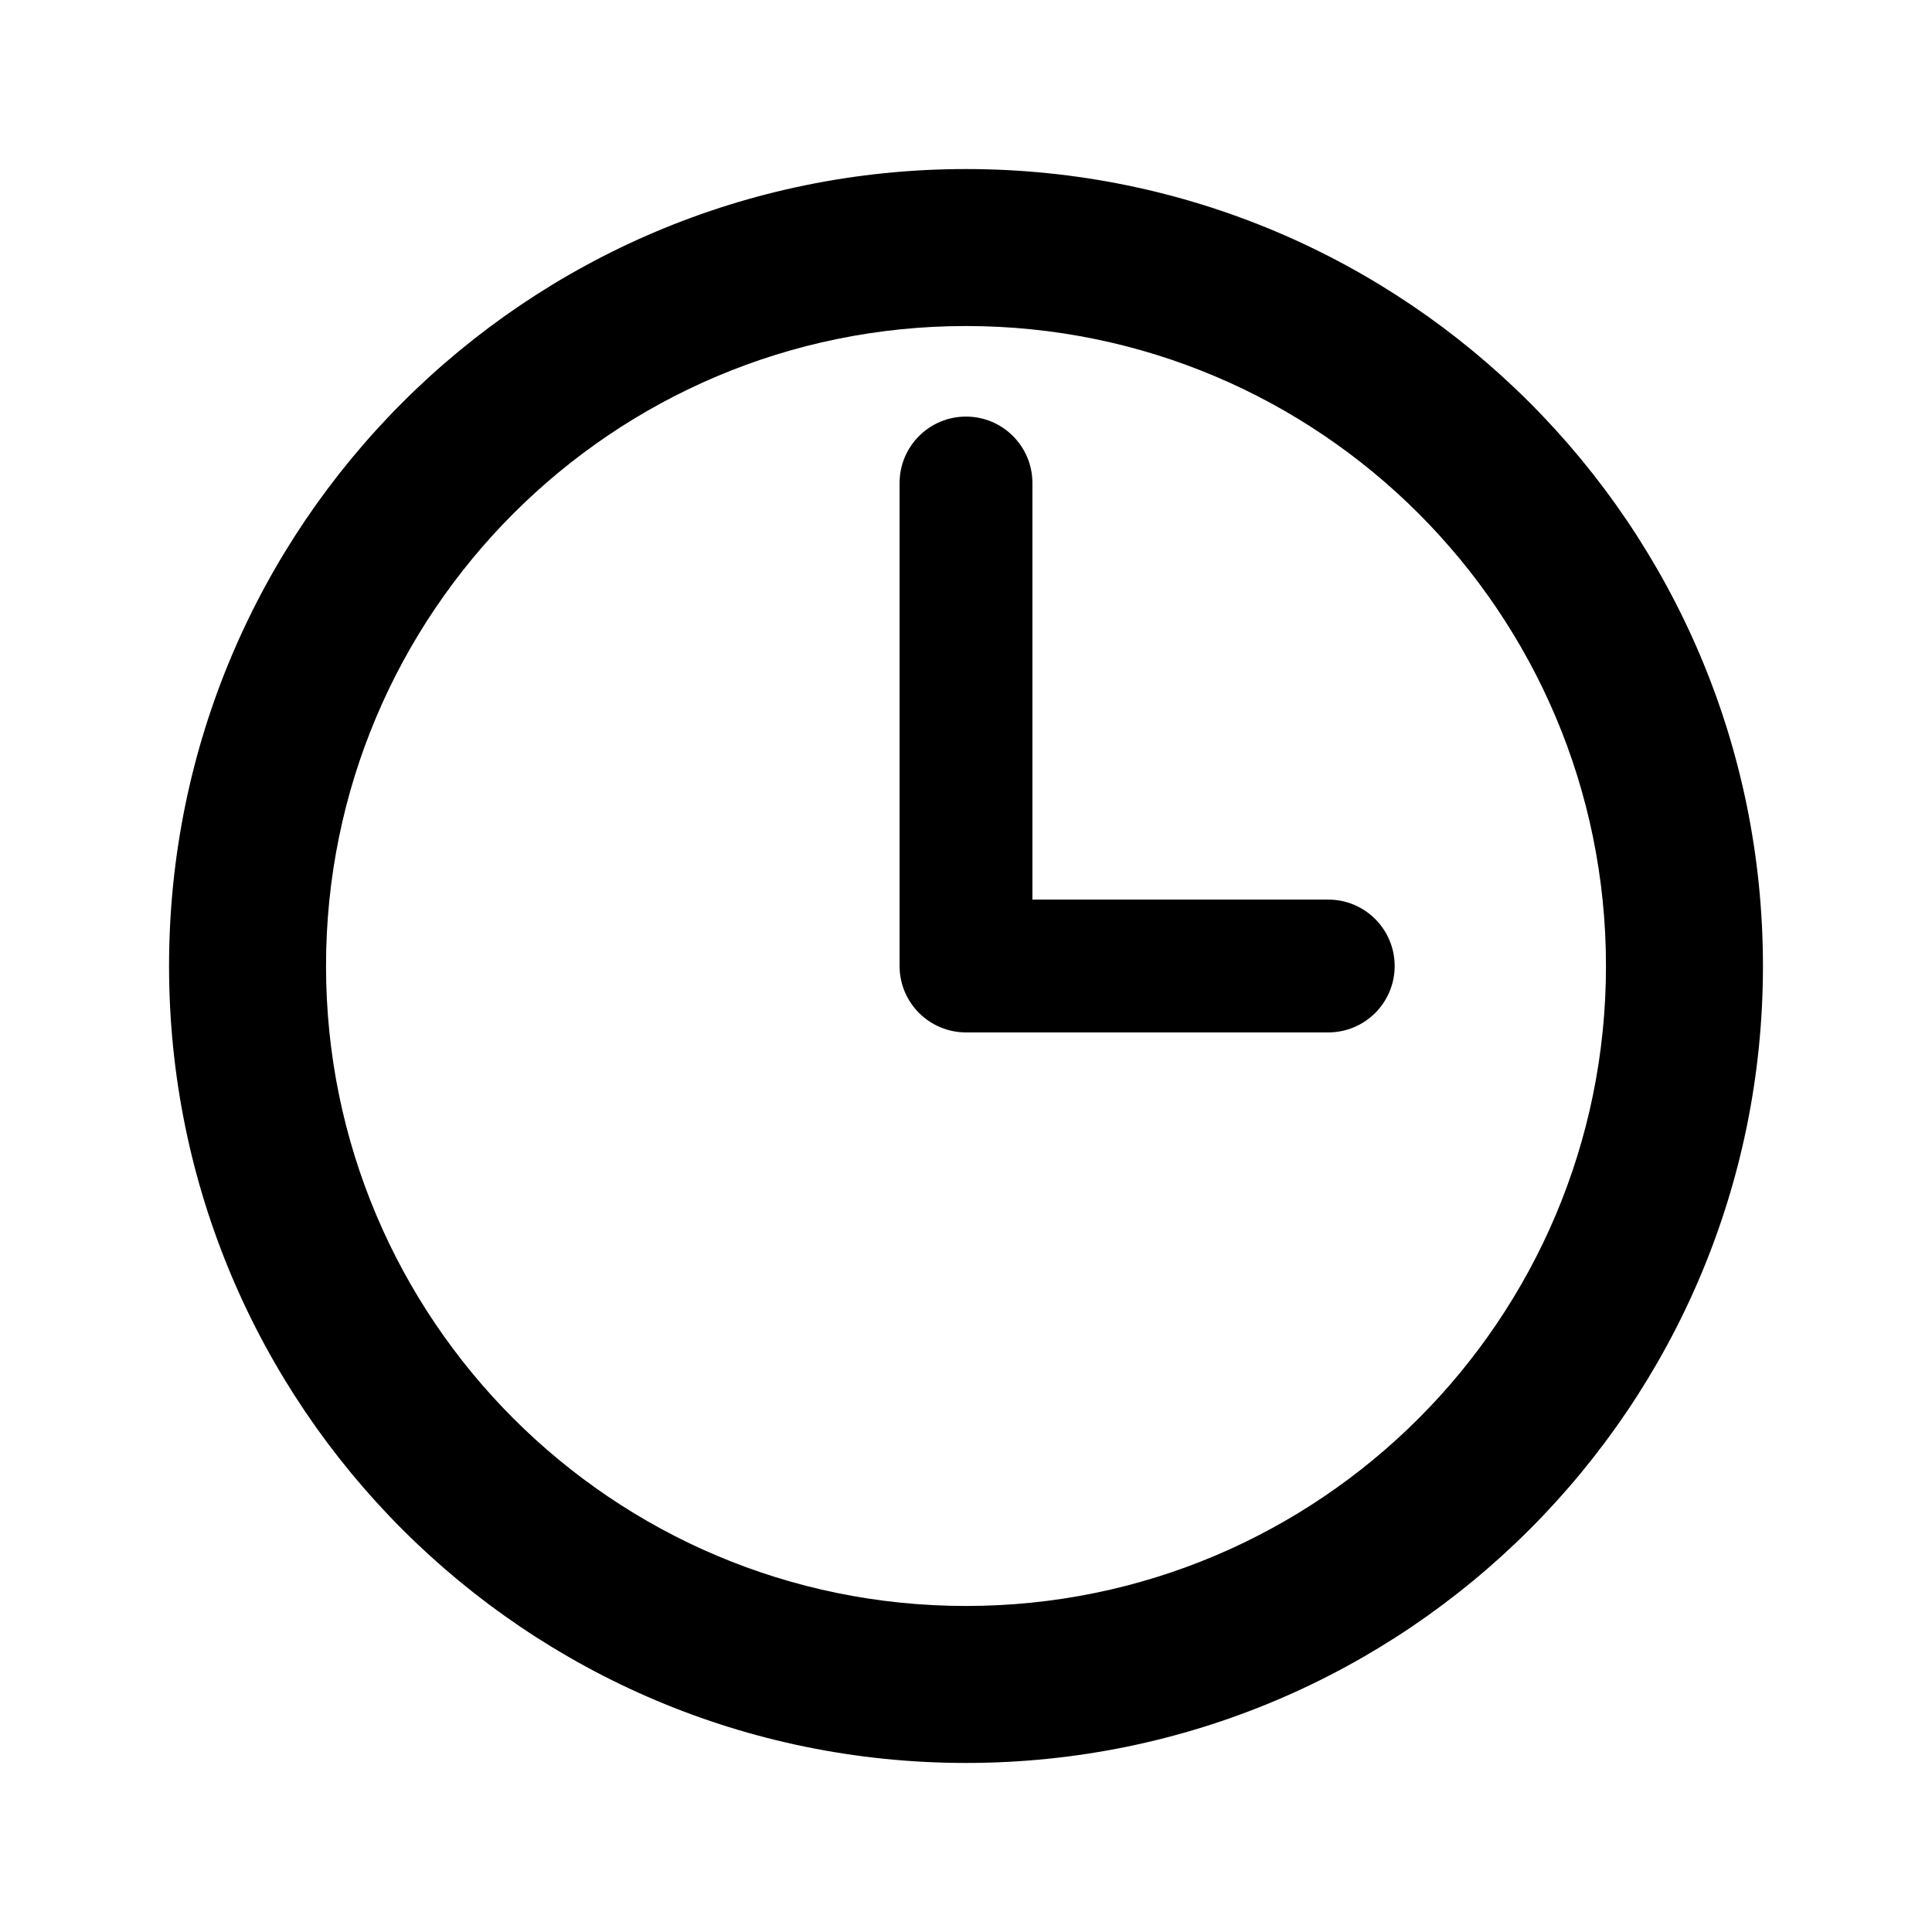
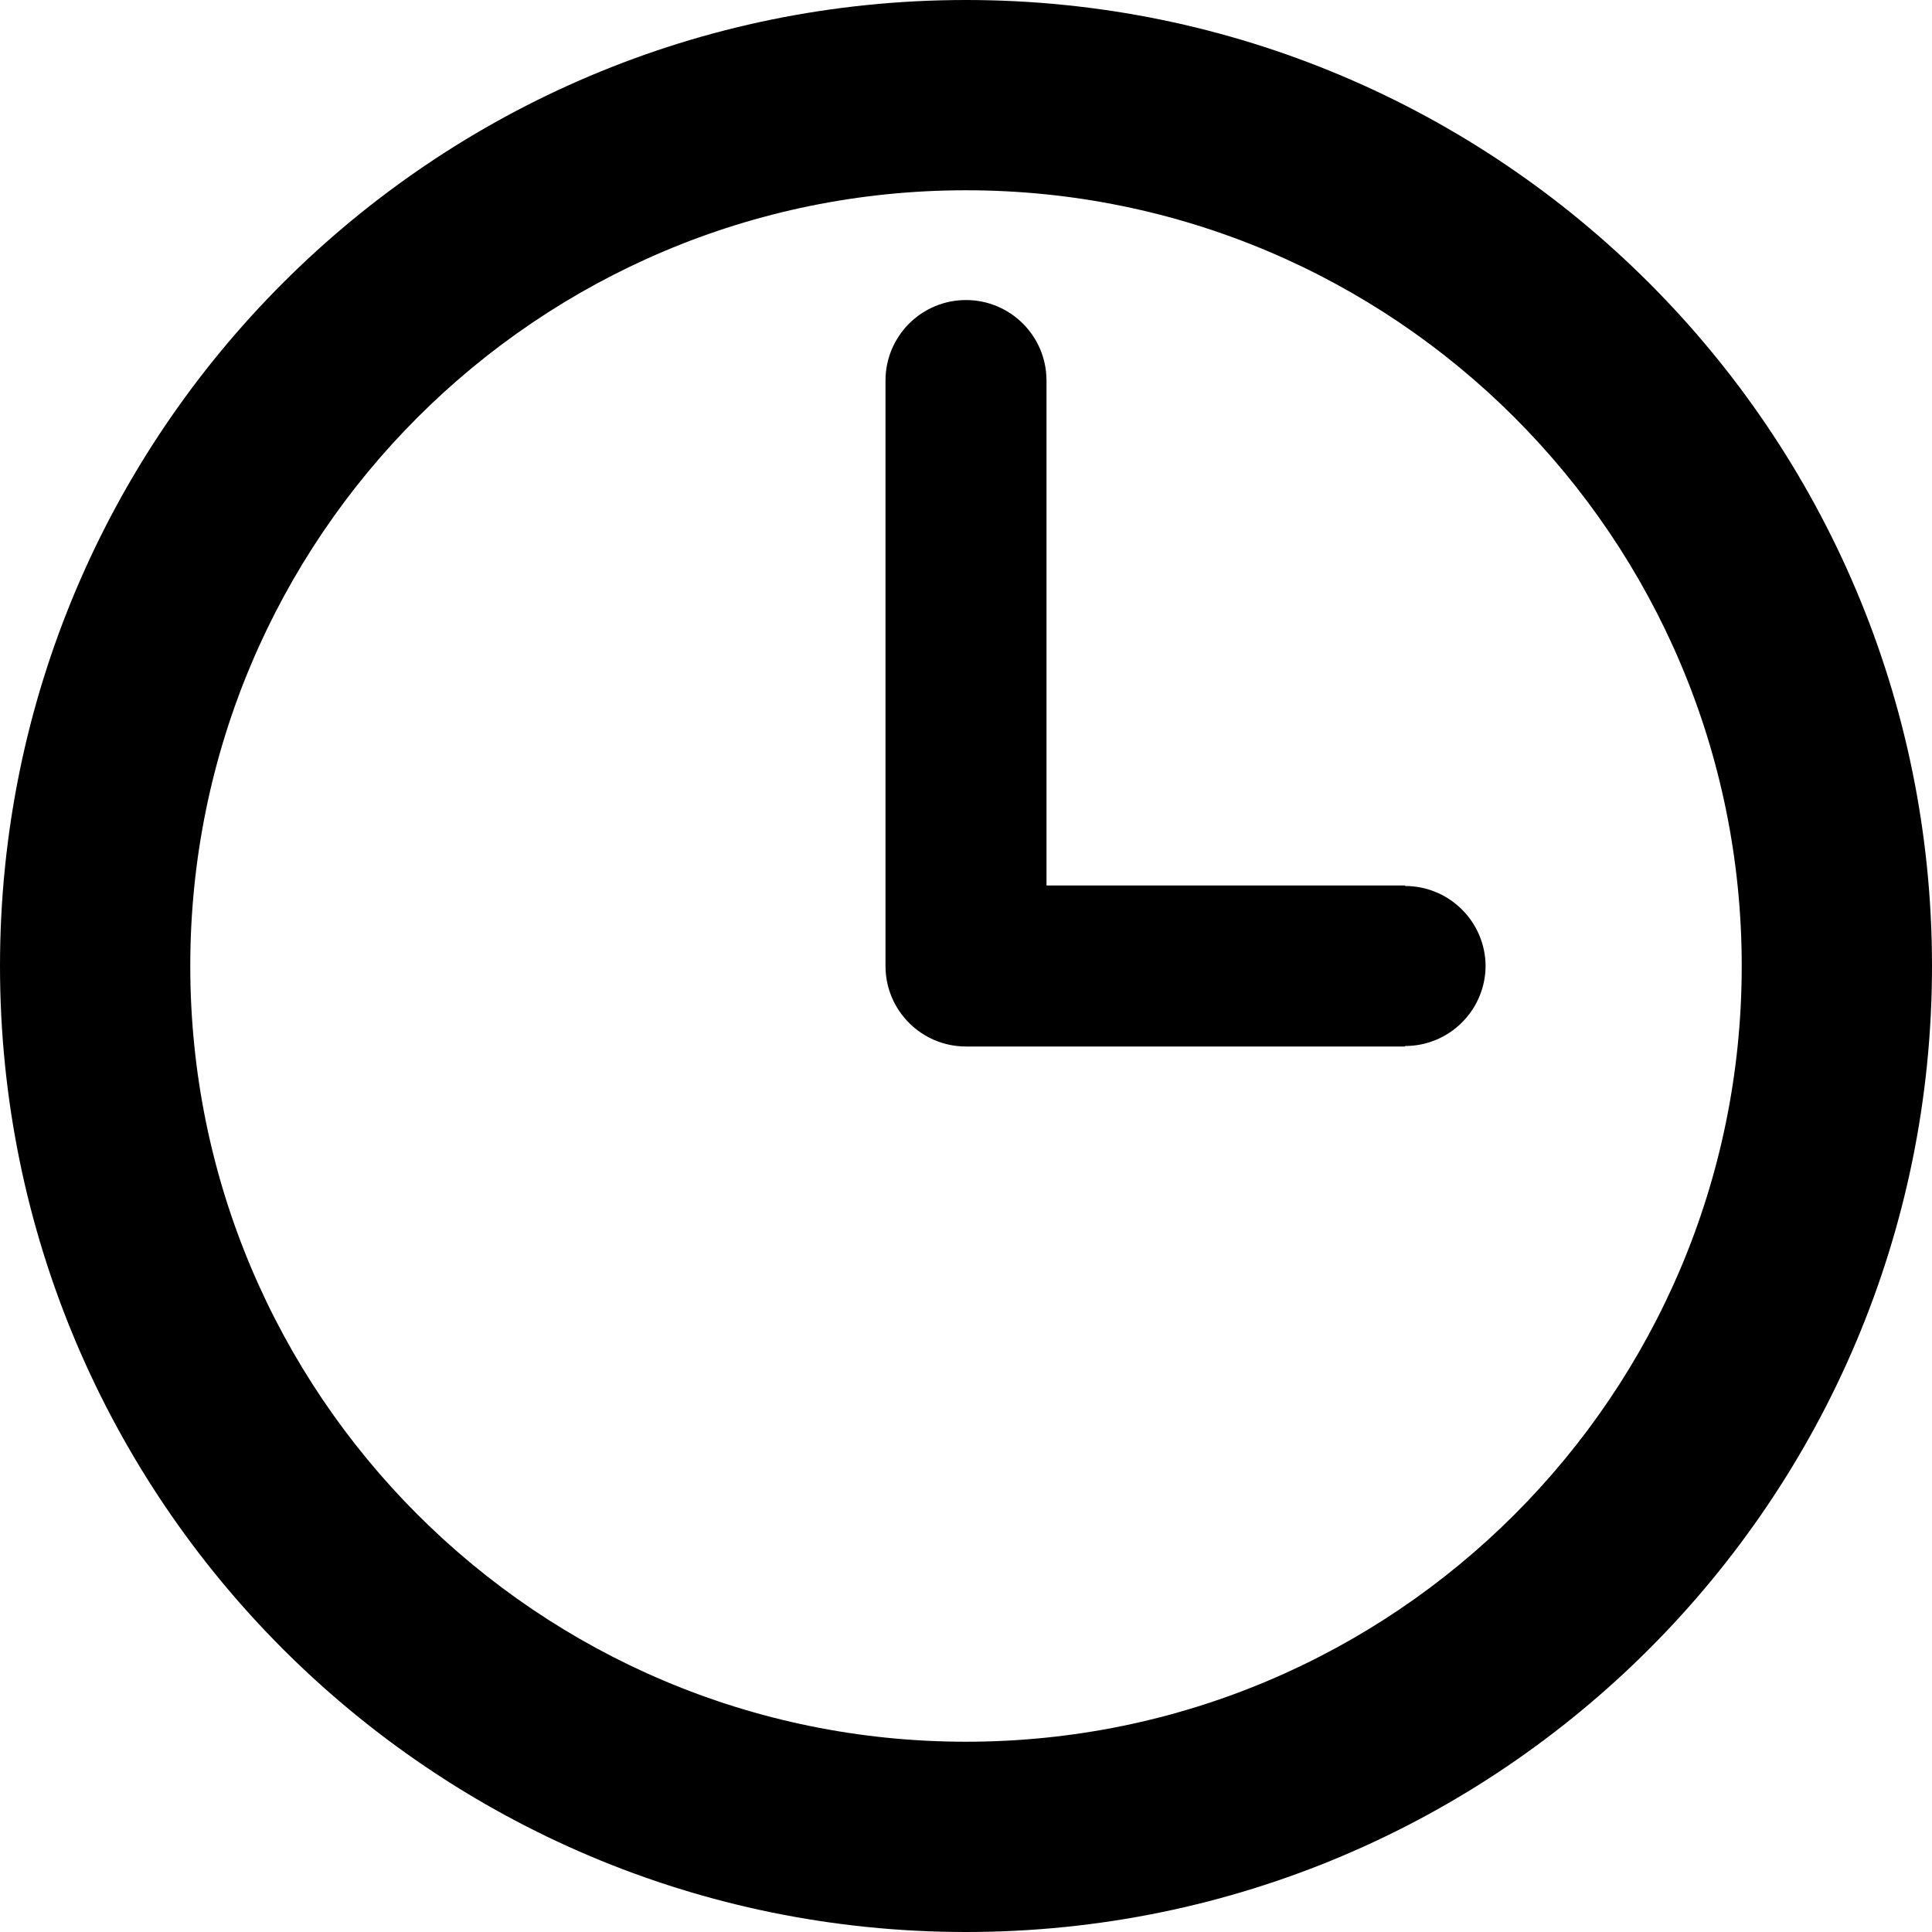
<svg xmlns="http://www.w3.org/2000/svg" viewBox="0 0 640 640">
-   <path d="M56 320A264 264 0 0 1 584 320A264 264 0 0 1 56 320ZM108 320A212 212 0 0 0 532 320A212 212 0 0 0 108 320ZM342 320L298 320L298 160L342 160ZM298 320A22 22 0 0 1 342 320A22 22 0 0 1 298 320ZM298 160A22 22 0 0 1 342 160A22 22 0 0 1 298 160ZM320 342L320 298L440 298L440 342ZM298 320A22 22 0 0 1 342 320A22 22 0 0 1 298 320ZM418 320A22 22 0 0 1 462 320A22 22 0 0 1 418 320Z" />
+   <path d="M0 320A320 320 0 0 1 640 320A320 320 0 0 1 0 320ZM63.03 320A256.97 256.97 0 0 0 576.97 320A256.97 256.97 0 0 0 63.03 320ZM346.667 320L293.333 320L293.333 126.061L346.667 126.061ZM293.333 320A26.667 26.667 0 0 1 346.667 320A26.667 26.667 0 0 1 293.333 320ZM293.333 126.061A26.667 26.667 0 0 1 346.667 126.061A26.667 26.667 0 0 1 293.333 126.061ZM320 346.667L320 293.333L465.455 293.333L465.455 346.667ZM293.333 320A26.667 26.667 0 0 1 346.667 320A26.667 26.667 0 0 1 293.333 320ZM438.788 320A26.667 26.667 0 0 1 492.121 320A26.667 26.667 0 0 1 438.788 320Z" />
</svg>
